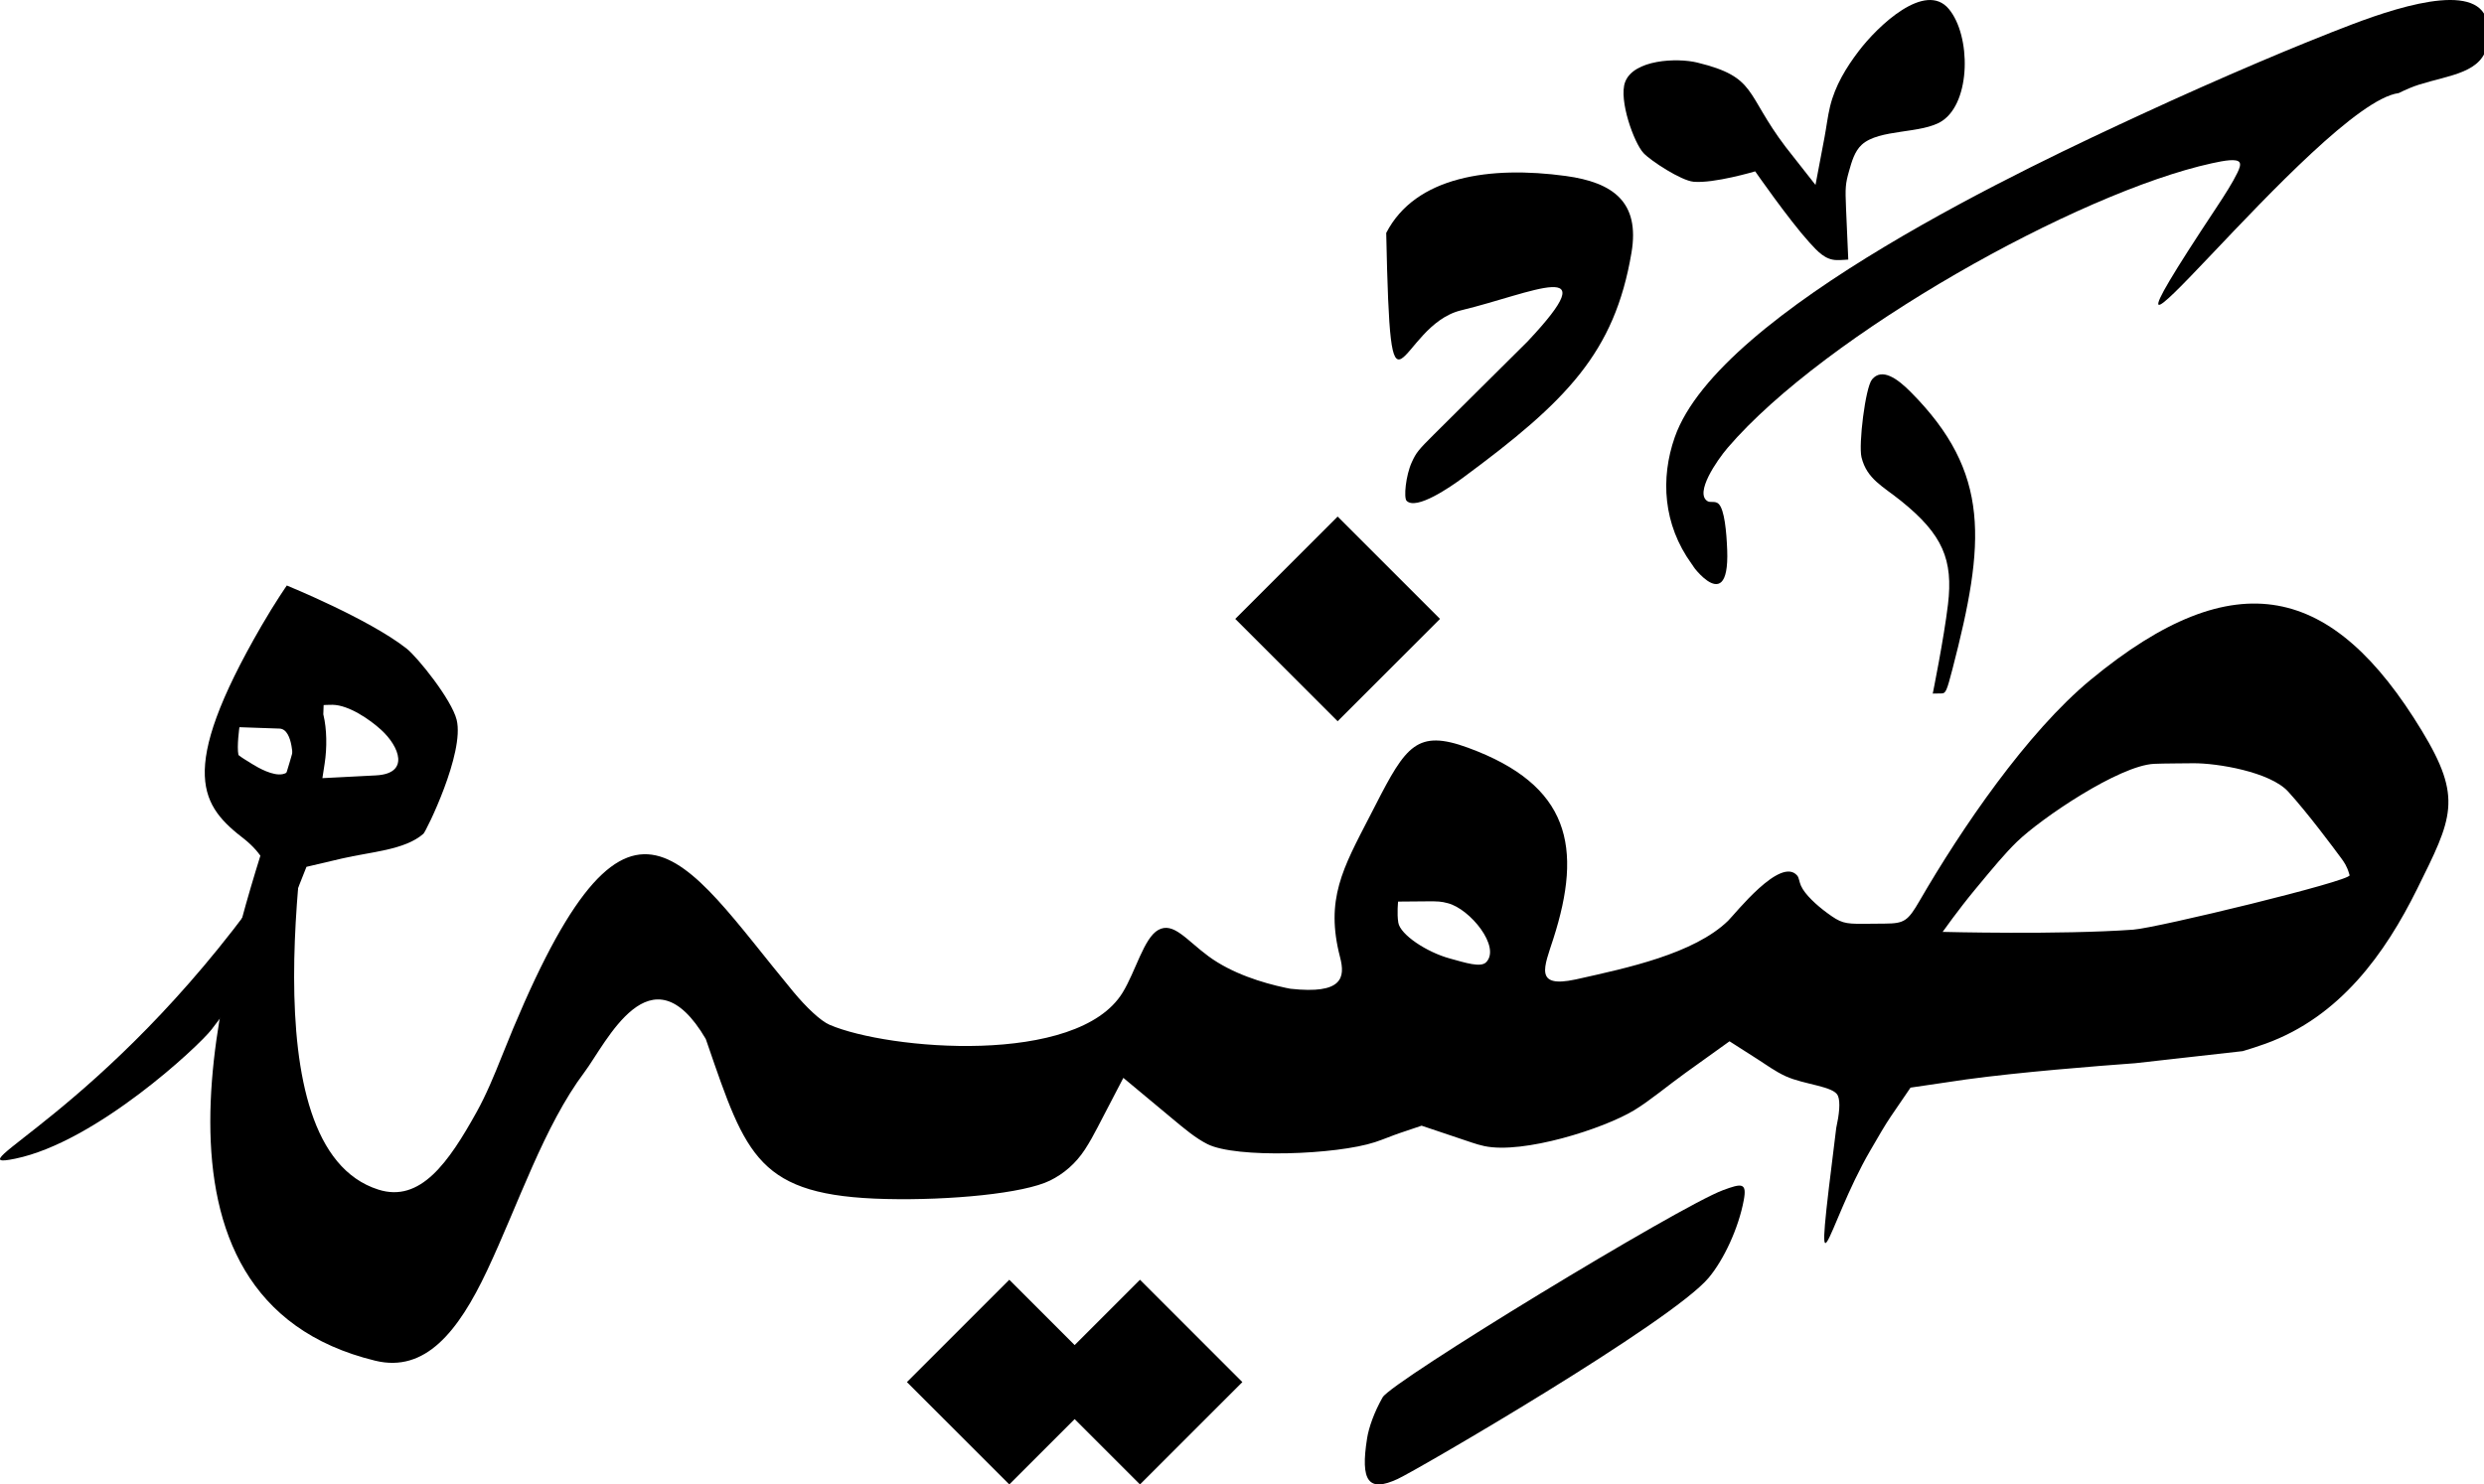
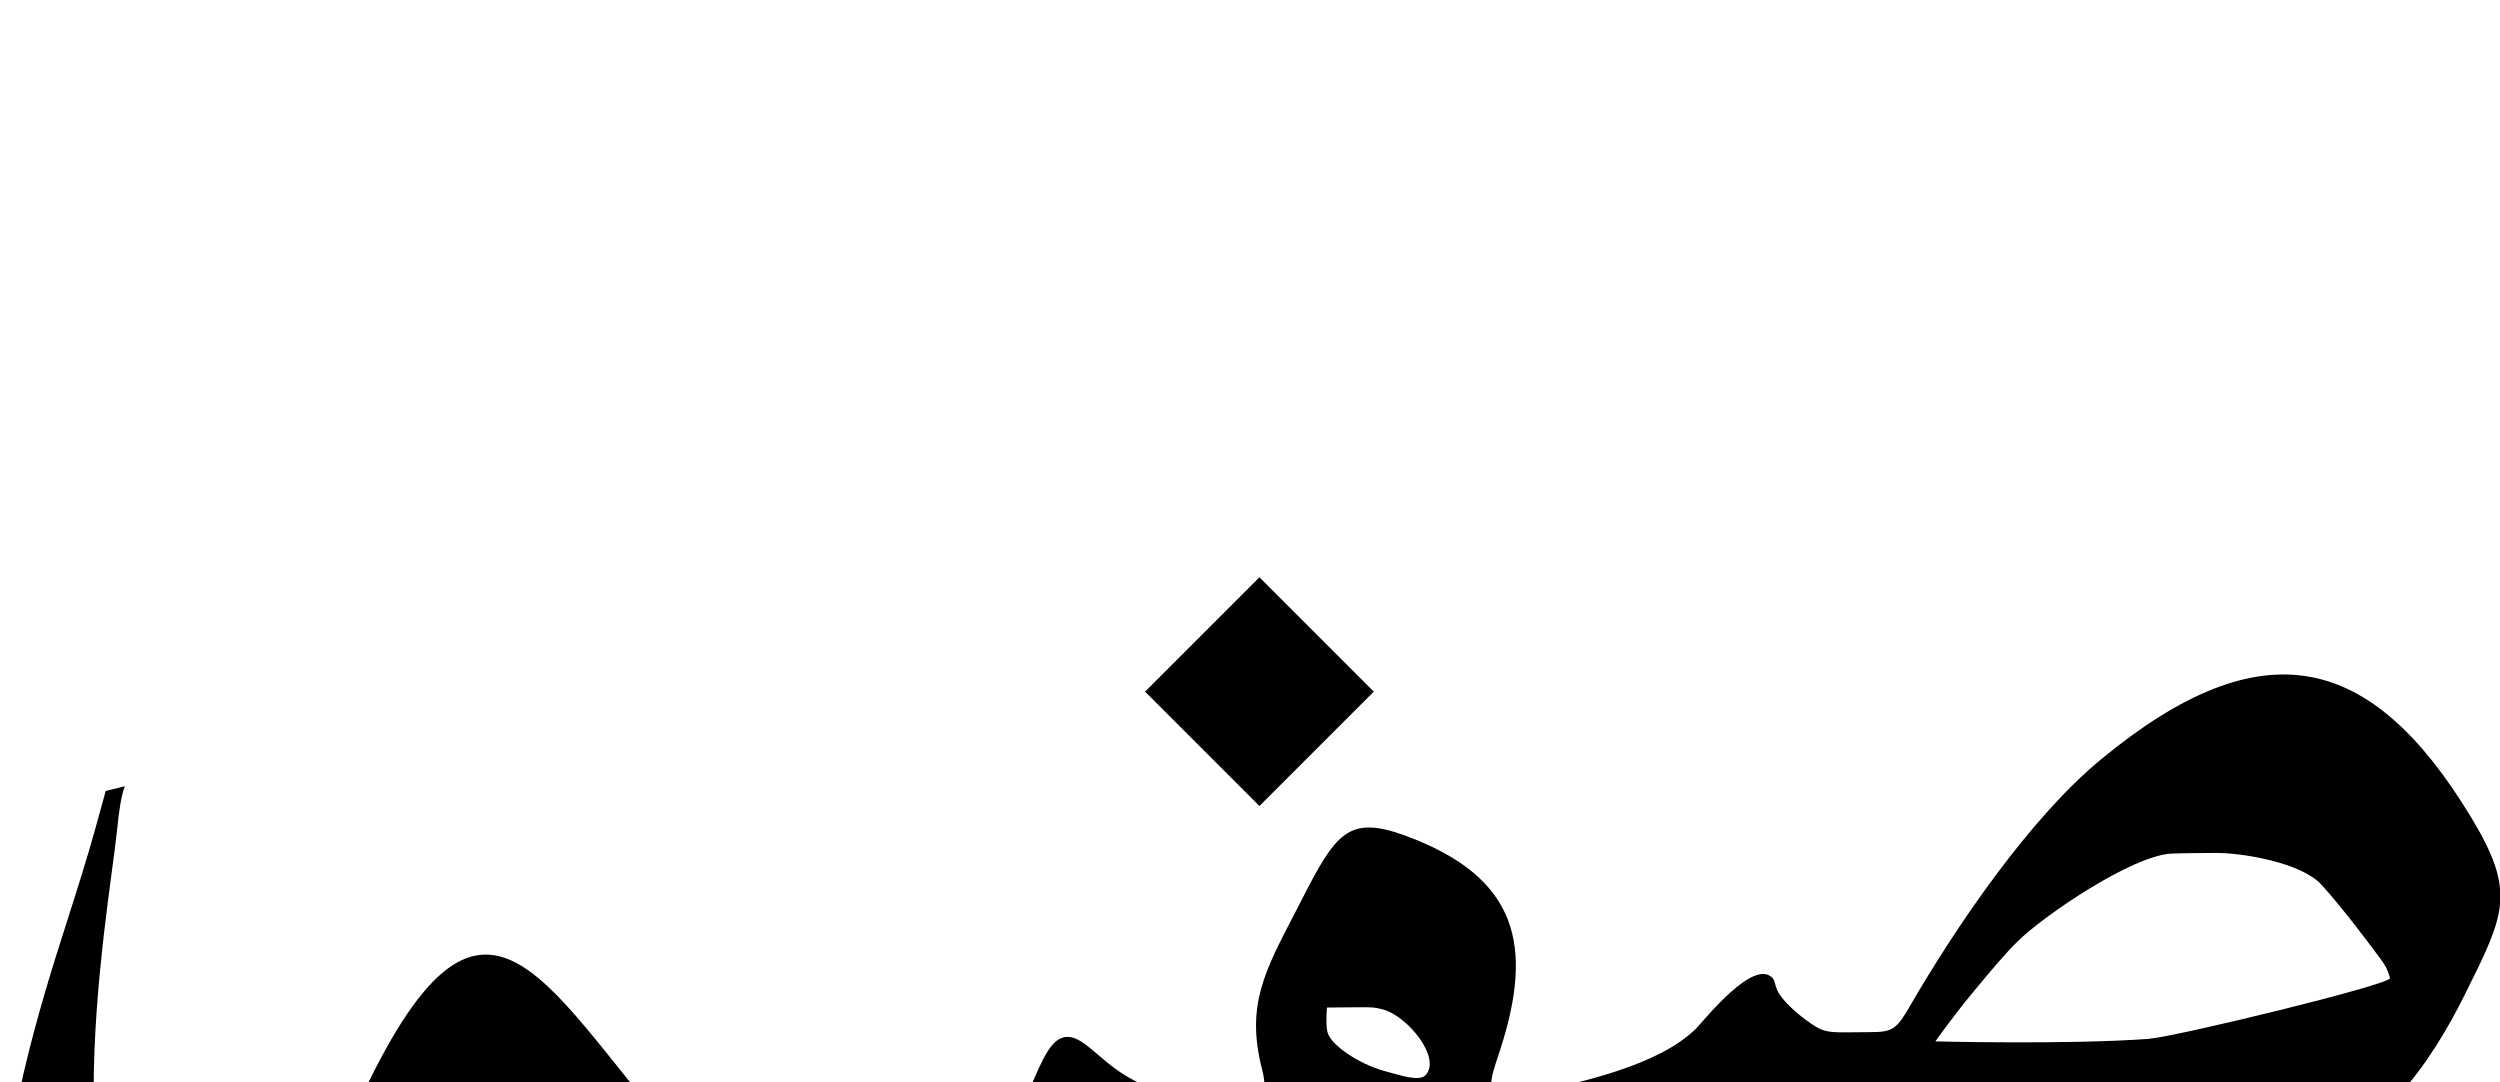
<svg>
-   <path d="m 21.598,47.191 -1.151,0.287 c -0.145,0.524 -0.66,2.389 -0.66,2.389 -0.417,1.509 -1.044,3.505 -1.748,5.706 -2.888,9.036 -9.986,31.55 7.13,35.701 3.334,0.809 5.551,-1.926 7.492,-6.045 2.105,-4.466 3.814,-9.694 6.535,-13.318 1.449,-1.929 4.446,-8.486 8.129,-2.224 0.037,0.107 0.075,0.215 0.113,0.323 2.606,7.567 3.406,10.211 11.975,10.415 4.285,0.101 9.248,-0.369 11.002,-1.239 0.919,-0.454 1.72,-1.139 2.333,-2.076 0.338,-0.517 0.606,-1.019 0.845,-1.476 l 1.736,-3.334 3.331,2.774 c 0.74,0.616 1.508,1.268 2.31,1.671 1.916,0.963 8.651,0.718 11.239,-0.135 0.603,-0.199 1.12,-0.426 1.636,-0.601 l 1.484,-0.501 3.375,1.134 c 0.28,0.095 0.559,0.176 0.834,0.235 2.601,0.55 7.977,-1.151 10.049,-2.408 1.064,-0.645 2.257,-1.656 3.434,-2.501 l 2.956,-2.121 1.891,1.209 c 0.565,0.36 1.176,0.815 1.876,1.135 1.248,0.569 3.226,0.662 3.501,1.306 0.181,0.424 0.087,1.258 -0.113,2.169 -1.631,13.07 -0.743,6.694 2.294,1.491 0.552,-0.949 0.974,-1.69 1.376,-2.279 l 1.312,-1.923 3.729,-0.549 c 3.571,-0.489 8.684,-0.895 11.35,-1.09 l 7.199,-0.809 c 0.459,-0.138 0.966,-0.296 1.522,-0.497 5.004,-1.806 8.03,-6.058 10.166,-10.369 2.373,-4.789 3.08,-6.085 0.316,-10.635 -5.926,-9.756 -12.454,-11.461 -22.195,-3.416 -4.286,3.54 -8.68,10.002 -11.473,14.824 -0.796,1.374 -1.029,1.528 -2.321,1.539 l -1.44,0.013 c -1.292,0.011 -1.538,-0.062 -2.453,-0.735 -0.679,-0.499 -1.482,-1.224 -1.744,-1.814 -0.126,-0.285 -0.128,-0.537 -0.255,-0.688 -1.119,-1.306 -4.155,2.565 -4.634,3.033 -2.284,2.221 -6.817,3.176 -10.04,3.896 -0.068,0.015 -0.135,0.03 -0.2,0.044 -2.785,0.595 -2.089,-0.836 -1.481,-2.726 1.978,-6.15 1.123,-10.314 -5.716,-12.819 -3.422,-1.254 -4.17,-0.129 -6.218,3.869 -0.124,0.242 -0.25,0.486 -0.376,0.73 -1.802,3.49 -2.996,5.576 -1.988,9.455 0.354,1.363 0.174,2.498 -3.326,2.112 -0.106,-0.019 -0.217,-0.041 -0.335,-0.066 -1.535,-0.326 -3.586,-0.953 -5.162,-2.112 -1.476,-1.087 -2.356,-2.334 -3.37,-1.766 -0.963,0.541 -1.512,2.771 -2.389,4.201 -3.024,4.941 -15.729,3.846 -19.648,2.161 -0.614,-0.264 -1.576,-1.185 -2.428,-2.211 -7.634,-9.203 -11.161,-16.781 -19.565,4.353 -0.509,1.279 -1.041,2.56 -1.675,3.703 -1.889,3.404 -3.779,6.099 -6.586,5.211 -8.931,-2.821 -4.732,-25.196 -4.251,-29.955 0.111,-1.109 0.237,-2.046 0.468,-2.65 z m 121.46,15.168 c -4.957,0.355 -12.79,0.149 -12.79,0.149 0,0 1.054,-1.488 2.152,-2.815 1.265,-1.529 2.038,-2.458 2.824,-3.223 1.615,-1.571 6.854,-5.121 9.204,-5.234 0.33,-0.016 0.776,-0.022 1.506,-0.029 0,0 0.527,-0.005 1.124,-0.01 1.577,-0.014 5.151,0.57 6.366,1.907 1.339,1.474 3.031,3.759 3.516,4.414 0.223,0.299 0.415,0.565 0.568,1.091 0.01,0.033 0.019,0.065 0.029,0.1 0.101,0.38 -12.921,3.536 -14.499,3.649 z m -49.304,-1.883 1.881,-0.016 c 0.845,-0.007 0.991,0.005 1.459,0.126 1.494,0.388 3.549,2.928 2.571,3.951 -0.365,0.383 -1.387,0.045 -2.446,-0.245 -1.552,-0.424 -3.322,-1.599 -3.453,-2.406 -0.099,-0.614 -0.013,-1.41 -0.013,-1.41 z" style="fill:#000000;stroke:none" />
-   <path d="m 89.698,34.649 -6.865,6.865 6.865,6.865 6.865,-6.865 -6.865,-6.865 z" style="fill:#000000;stroke:none" />
-   <path d="m 72.063,95.189 4.382,4.383 6.865,-6.865 -6.865,-6.865 -4.382,4.383 -4.383,-4.383 -6.865,6.865 6.865,6.865 4.383,-4.383 z" style="fill:#000000;stroke:none" />
-   <path d="m 91.675,96.469 c -0.467,2.92 0.101,3.636 2.041,2.74 1.323,-0.61 18.372,-10.527 20.862,-13.498 1.004,-1.196 2.004,-3.312 2.356,-5.216 0.217,-1.173 -0.134,-1.13 -1.396,-0.661 -2.926,1.087 -22.216,12.83 -22.821,13.893 -0.565,0.99 -0.926,2.019 -1.043,2.743 z" style="fill:#000000;stroke:none" />
-   <path d="m 102.431,22.908 -6.277,6.235 c -1.042,1.035 -1.191,1.221 -1.482,1.86 -0.409,0.894 -0.55,2.388 -0.349,2.59 0.65,0.656 2.947,-0.936 3.748,-1.526 7.006,-5.166 10.199,-8.421 11.331,-15.113 0.576,-3.401 -1.225,-4.716 -4.411,-5.151 -5.055,-0.688 -10.071,0.016 -12.035,3.822 0.306,14.531 0.738,6.221 5.025,5.19 4.769,-1.147 9.896,-3.696 4.451,2.092 z" style="fill:#000000;stroke:none" />
-   <path d="m 115.82,36.881 c -0.045,-1.2 -0.18,-2.705 -0.574,-3.084 -0.229,-0.22 -0.544,-0.06 -0.741,-0.179 -0.89,-0.534 0.624,-2.736 1.344,-3.578 6.545,-7.64 23.505,-17.125 32.466,-19.086 0.854,-0.188 1.708,-0.339 1.869,-0.049 0.08,0.144 -0.01,0.395 -0.149,0.681 -0.324,0.669 -0.841,1.479 -1.416,2.348 -11.934,18.021 6.89,-6.987 12.231,-7.69 0.489,-0.241 0.948,-0.436 1.355,-0.564 2.078,-0.655 4.329,-0.794 4.603,-2.786 0.039,-0.279 0.044,-0.627 0.035,-0.965 -0.091,-3.265 -5.418,-1.704 -9.171,-0.275 -3.475,1.321 -8.634,3.499 -14.106,6.03 -7.08,3.276 -28.281,13.11 -31.264,21.651 -0.961,2.752 -0.784,5.836 1.133,8.489 0.083,0.114 0.158,0.216 0.225,0.309 -0.865,-1.174 2.346,3.765 2.161,-1.252 z" style="fill:#000000;stroke:none" />
-   <path d="m 129.605,46.523 0.601,-0.01 c 0.269,-0.005 0.341,-0.169 0.723,-1.641 2.194,-8.47 2.595,-13.148 -2.803,-18.579 -0.887,-0.895 -1.924,-1.645 -2.591,-0.844 -0.453,0.545 -0.914,4.384 -0.708,5.223 0.36,1.466 1.43,1.942 2.665,2.938 2.79,2.25 3.489,3.936 3.134,6.933 -0.273,2.299 -1.021,5.981 -1.021,5.981 z" style="fill:#000000;stroke:none" />
-   <path d="m 123.94,17.411 -0.15,-3.439 c -0.06,-1.391 -0.04,-1.64 0.201,-2.493 0.179,-0.631 0.369,-1.323 0.848,-1.767 1.169,-1.086 4.061,-0.71 5.402,-1.605 1.931,-1.286 1.933,-5.709 0.446,-7.5 -1.575,-1.9 -4.761,1.117 -6.066,2.845 -0.802,1.06 -1.561,2.275 -1.903,3.694 -0.159,0.657 -0.246,1.404 -0.37,2.058 l -0.606,3.2 -2.001,-2.547 c -2.74,-3.609 -1.904,-4.68 -5.93,-5.661 -1.349,-0.329 -4.274,-0.206 -4.836,1.312 -0.44,1.189 0.593,4.079 1.24,4.765 0.497,0.527 2.511,1.836 3.344,1.917 1.36,0.131 4.139,-0.696 4.139,-0.696 0,0 2.243,3.228 3.612,4.742 0.598,0.662 1.091,1.195 1.859,1.209 0.316,0.006 0.771,-0.034 0.771,-0.034 z" style="fill:#000000;stroke:none" />
-   <path d="m 14.186,69.056 c 0.627,-0.807 1.369,-1.806 2.294,-3.07 1.653,-2.261 2.658,-4.274 3.152,-5.521 l 0.919,-2.32 2.349,-0.552 c 1.959,-0.46 4.24,-0.564 5.495,-1.669 0.177,-0.156 2.777,-5.428 2.226,-7.645 -0.339,-1.357 -2.618,-4.197 -3.37,-4.787 -2.536,-1.986 -8.018,-4.218 -8.018,-4.218 0,0 -0.795,1.144 -1.702,2.711 -5.759,9.943 -3.99,12.107 -1.12,14.32 1.101,0.887 1.741,1.986 1.524,2.723 -0.056,0.19 -0.168,0.426 -0.324,0.69 -10.654,14.898 -20.948,18.899 -16.584,18.001 5.401,-1.111 12.264,-7.511 13.159,-8.662 z m 2.524,-17.935 c -0.436,-0.256 -0.718,-0.464 -0.72,-0.477 -0.121,-0.576 0.065,-1.866 0.065,-1.866 0,0 1.994,0.07 2.69,0.094 0.484,0.018 0.706,0.618 0.801,1.16 0.608,3.453 -2.64,1.206 -2.836,1.09 z m 4.909,1.075 0.15,-0.968 c 0.168,-1.083 0.147,-2.329 -0.08,-3.275 -0.003,-0.011 -0.005,-0.024 -0.009,-0.035 0,0 0.022,-0.623 0.022,-0.623 0,0 0.259,-0.024 0.599,-0.019 1.081,0.016 2.485,0.974 3.263,1.685 1.219,1.115 1.939,2.933 -0.359,3.05 -0.826,0.043 -1.855,0.095 -2.575,0.133 l -1.011,0.051 z" style="fill:#000000;stroke:none" />
+   <path style="fill:#000000;stroke:none" d="m 77.573,96.469 c -0.467,2.92 0.101,3.636 2.041,2.74 1.323,-0.61 18.372,-10.527 20.863,-13.498 1.004,-1.196 2.004,-3.312 2.356,-5.216 0.217,-1.173 -0.134,-1.13 -1.396,-0.661 -2.926,1.087 -22.216,12.83 -22.821,13.893 -0.565,0.99 -0.926,2.019 -1.043,2.743 z m -19.612,-1.28 4.382,4.383 6.865,-6.865 -6.865,-6.865 -4.382,4.383 -4.383,-4.383 -6.865,6.865 6.865,6.865 4.383,-4.383 z m 17.635,-60.54 -6.865,6.865 6.865,6.865 6.865,-6.865 -6.865,-6.865 z m 4.056,25.826 1.881,-0.016 c 0.845,-0.007 0.991,0.005 1.459,0.126 1.494,0.388 3.549,2.928 2.571,3.951 -0.365,0.383 -1.387,0.045 -2.446,-0.245 -1.552,-0.424 -3.322,-1.599 -3.453,-2.406 -0.099,-0.614 -0.013,-1.41 -0.013,-1.41 z m 49.304,1.883 c -4.957,0.355 -12.79,0.149 -12.79,0.149 0,0 1.054,-1.488 2.152,-2.815 1.265,-1.529 2.038,-2.458 2.824,-3.223 1.615,-1.571 6.854,-5.121 9.204,-5.234 0.33,-0.016 0.776,-0.022 1.506,-0.029 0,0 0.527,-0.005 1.124,-0.01 1.577,-0.014 5.151,0.57 6.366,1.907 1.339,1.474 3.031,3.759 3.516,4.414 0.223,0.299 0.415,0.565 0.568,1.091 0.01,0.033 0.019,0.065 0.029,0.1 0.101,0.38 -12.921,3.536 -14.499,3.649 z m -121.46,-15.168 -1.151,0.287 c -0.145,0.524 -0.66,2.389 -0.66,2.389 -0.417,1.509 -1.044,3.505 -1.748,5.706 -2.888,9.036 -9.986,31.55 7.13,35.701 3.334,0.809 5.551,-1.926 7.492,-6.045 2.105,-4.466 3.814,-9.694 6.535,-13.318 1.449,-1.929 4.446,-8.486 8.129,-2.224 0.037,0.107 0.075,0.215 0.113,0.323 2.606,7.567 3.406,10.211 11.975,10.415 4.285,0.101 9.248,-0.369 11.002,-1.239 0.919,-0.454 1.72,-1.139 2.333,-2.076 0.338,-0.517 0.606,-1.019 0.845,-1.476 l 1.736,-3.334 3.331,2.774 c 0.74,0.616 1.508,1.268 2.31,1.671 1.916,0.963 8.651,0.718 11.239,-0.135 0.603,-0.199 1.12,-0.426 1.636,-0.601 l 1.484,-0.501 3.375,1.134 c 0.28,0.095 0.559,0.176 0.834,0.235 2.601,0.55 7.977,-1.151 10.049,-2.408 1.064,-0.645 2.257,-1.656 3.434,-2.501 l 2.956,-2.121 1.891,1.209 c 0.565,0.36 1.176,0.815 1.876,1.135 1.248,0.569 3.226,0.662 3.501,1.306 0.181,0.424 0.087,1.258 -0.113,2.169 -1.631,13.07 -0.743,6.694 2.294,1.491 0.552,-0.949 0.974,-1.69 1.376,-2.279 l 1.312,-1.923 3.729,-0.549 c 3.571,-0.489 8.684,-0.895 11.35,-1.09 l 7.199,-0.809 c 0.459,-0.138 0.966,-0.296 1.522,-0.497 5.004,-1.806 8.03,-6.058 10.166,-10.369 2.373,-4.789 3.08,-6.085 0.316,-10.635 -5.926,-9.756 -12.454,-11.461 -22.195,-3.416 -4.286,3.54 -8.68,10.002 -11.473,14.824 -0.796,1.374 -1.029,1.528 -2.321,1.539 l -1.44,0.013 c -1.292,0.011 -1.538,-0.062 -2.453,-0.735 -0.679,-0.499 -1.482,-1.224 -1.744,-1.814 -0.126,-0.285 -0.128,-0.537 -0.255,-0.688 -1.119,-1.306 -4.155,2.565 -4.634,3.033 -2.284,2.221 -6.818,3.176 -10.04,3.896 -0.068,0.015 -0.135,0.03 -0.2,0.044 -2.785,0.595 -2.089,-0.836 -1.481,-2.726 1.978,-6.15 1.123,-10.314 -5.716,-12.819 -3.422,-1.254 -4.17,-0.129 -6.218,3.869 -0.124,0.242 -0.25,0.486 -0.376,0.73 -1.802,3.49 -2.996,5.576 -1.988,9.455 0.354,1.363 0.174,2.498 -3.326,2.112 -0.106,-0.019 -0.217,-0.041 -0.335,-0.066 -1.535,-0.326 -3.586,-0.953 -5.162,-2.112 -1.476,-1.087 -2.356,-2.334 -3.37,-1.766 -0.963,0.541 -1.512,2.771 -2.389,4.201 -3.024,4.941 -15.729,3.846 -19.648,2.161 -0.614,-0.264 -1.576,-1.185 -2.428,-2.211 -7.634,-9.203 -11.161,-16.781 -19.565,4.353 -0.509,1.279 -1.041,2.56 -1.675,3.703 -1.889,3.404 -3.779,6.099 -6.586,5.211 -8.931,-2.821 -4.732,-25.196 -4.251,-29.955 0.111,-1.109 0.237,-2.046 0.468,-2.65 z" />
</svg>
